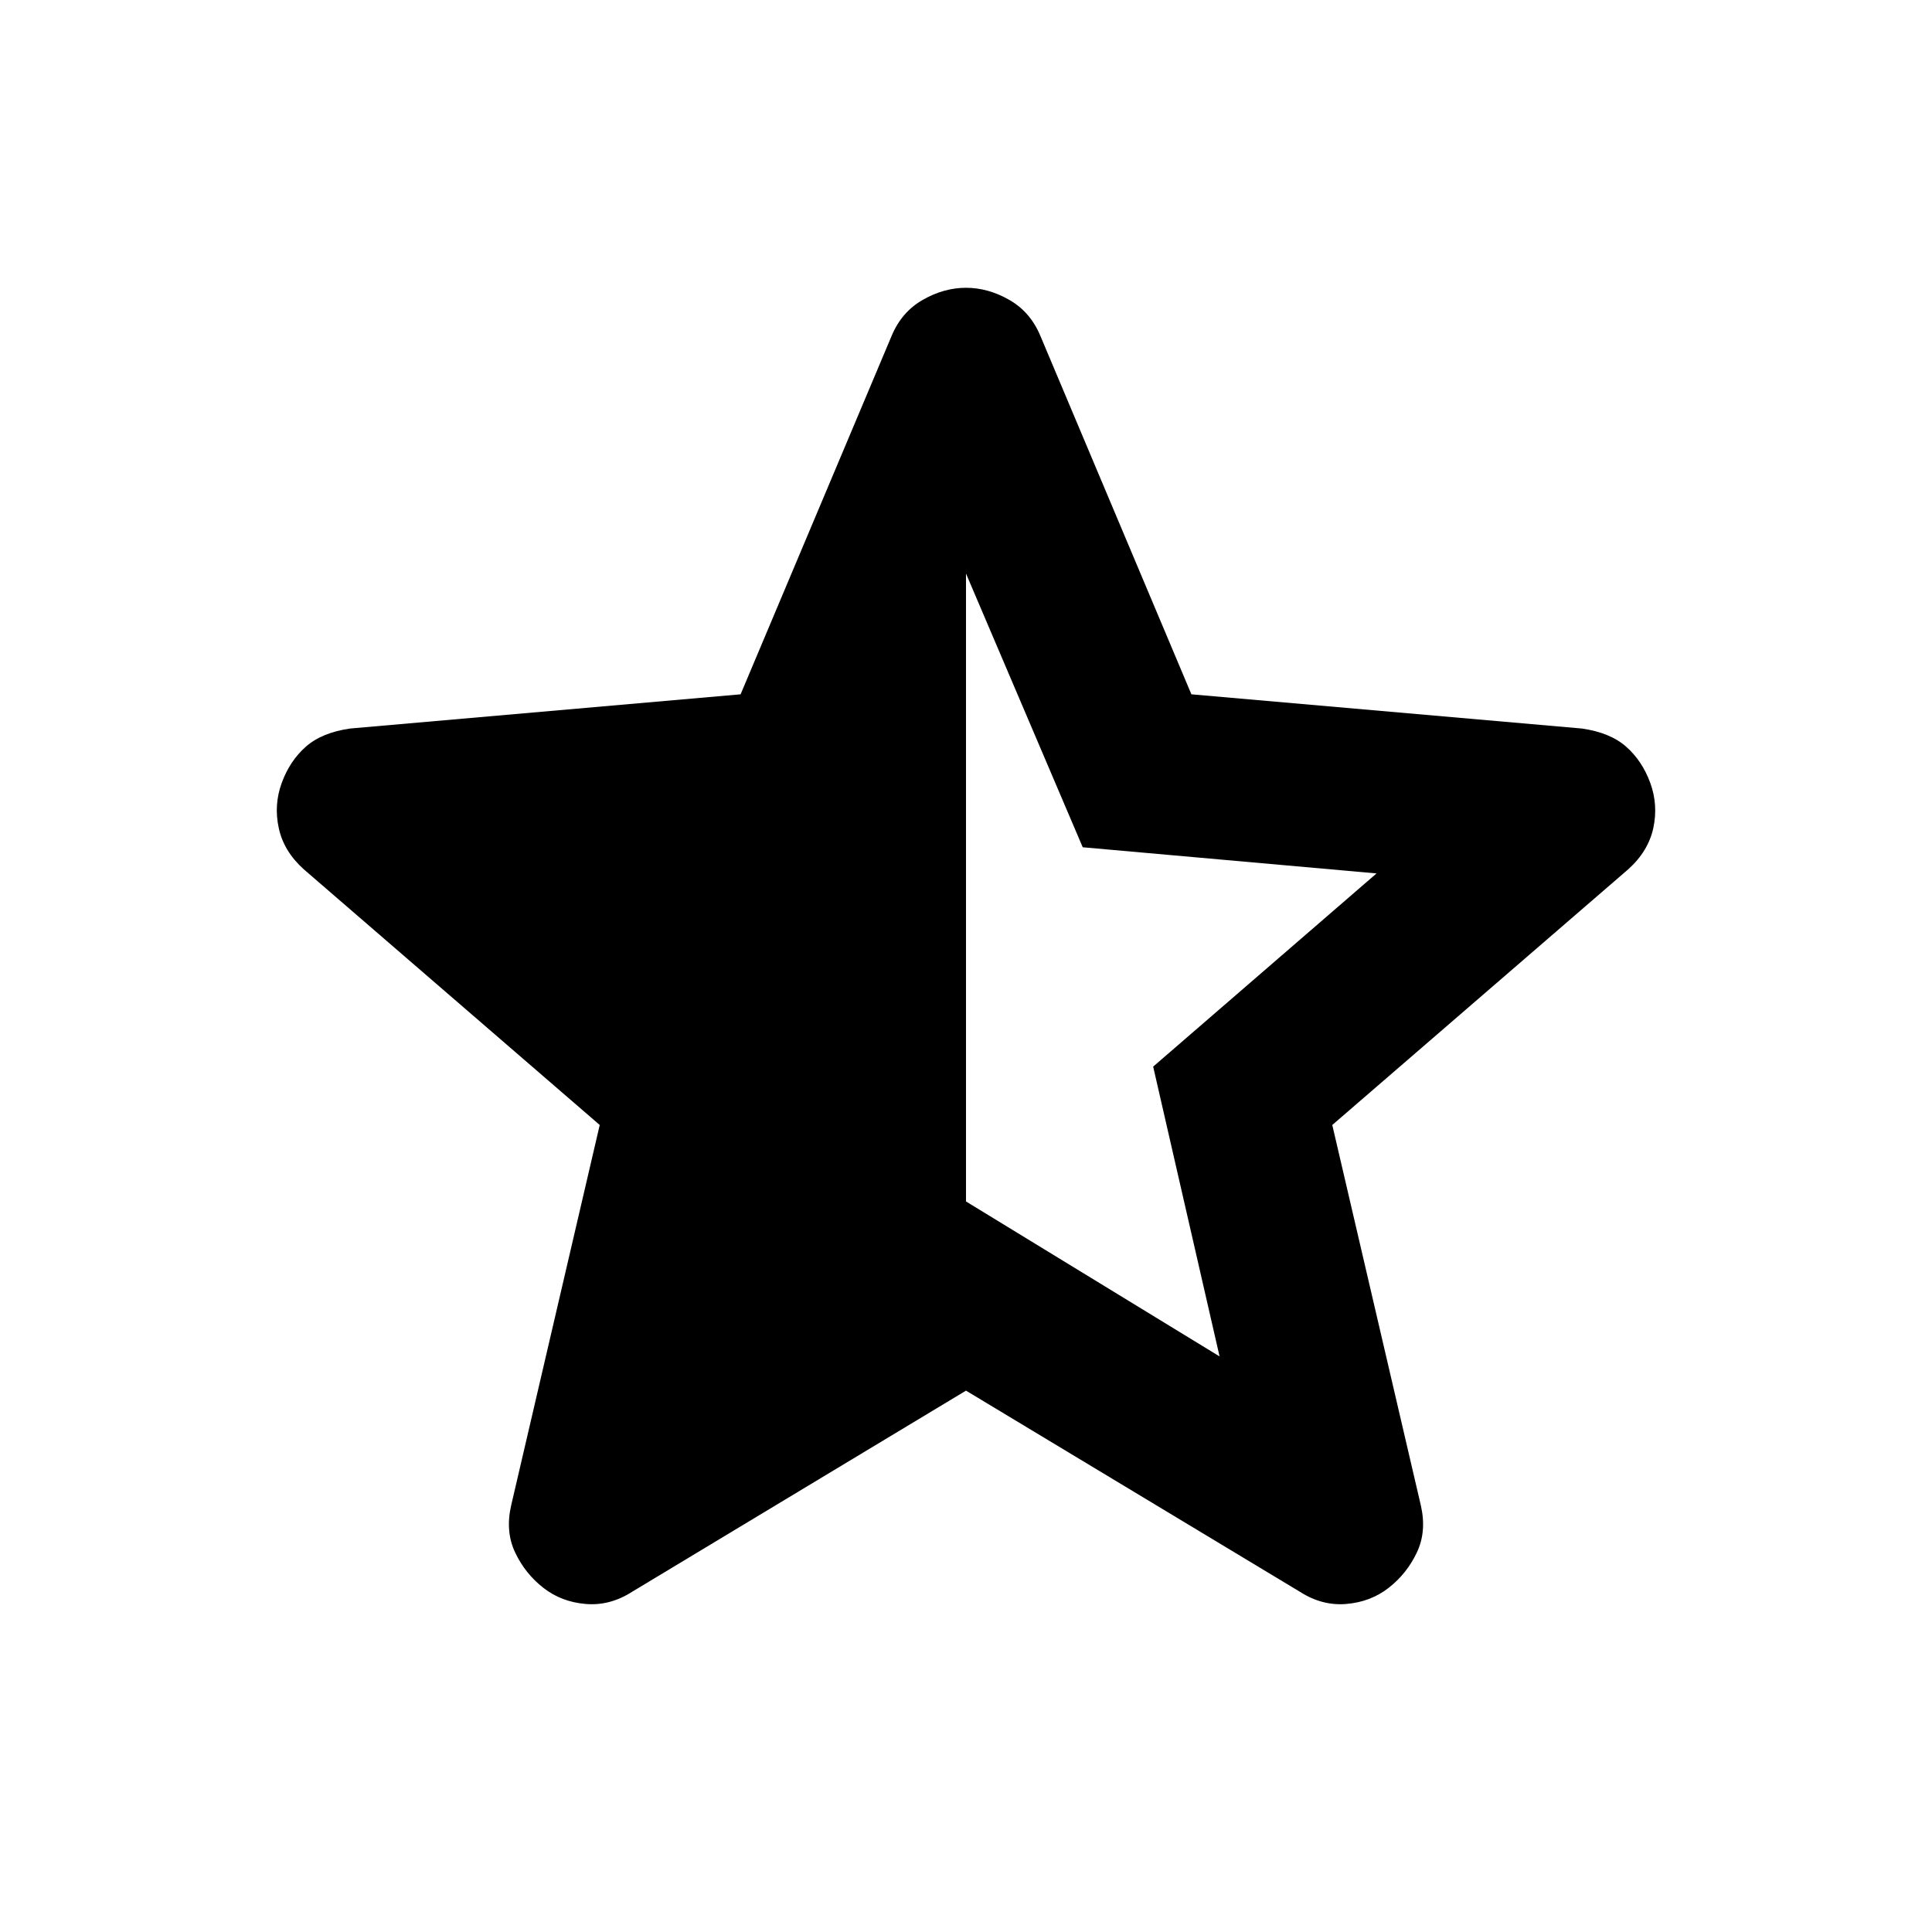
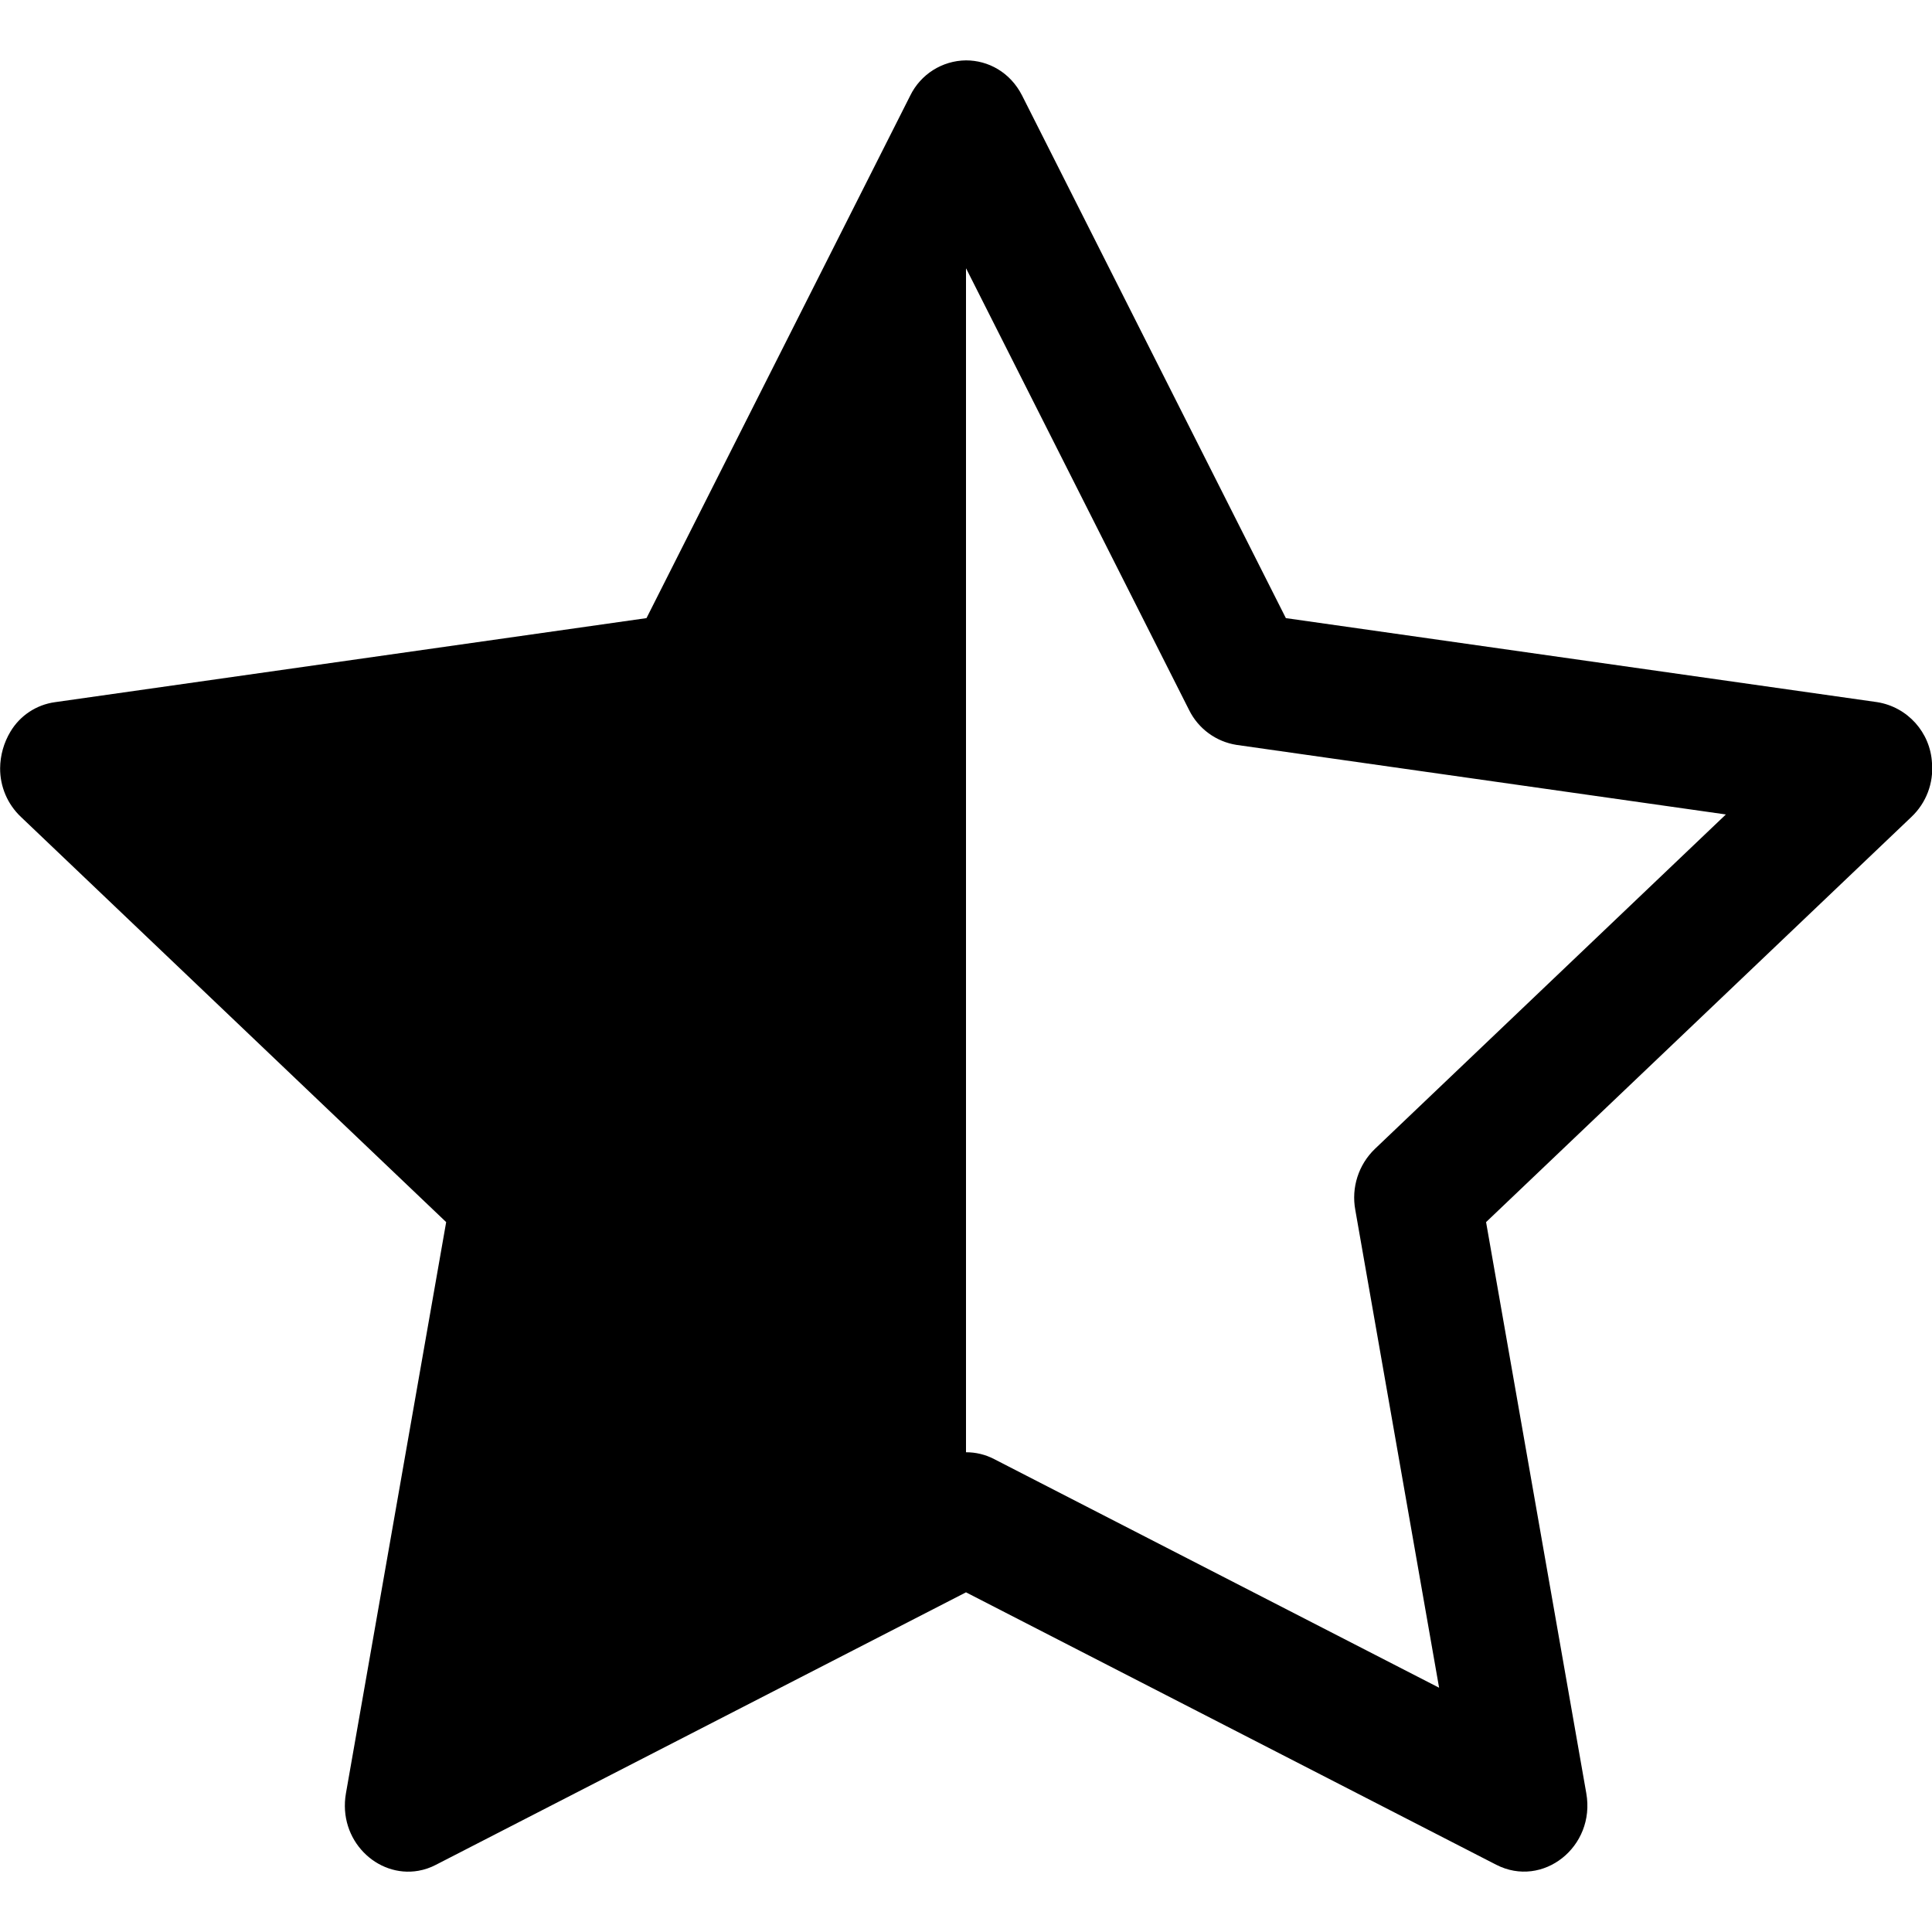
- <svg xmlns="http://www.w3.org/2000/svg" width="24" height="24" viewBox="0 0 24 24" fill="none">
-   <path d="M12 7.125V14.925L15.15 16.85L14.325 13.25L17.1 10.85L13.45 10.525L12 7.125ZM12 17.275L7.85 19.775C7.667 19.892 7.475 19.942 7.275 19.925C7.075 19.908 6.9 19.842 6.75 19.725C6.6 19.608 6.483 19.462 6.4 19.287C6.317 19.113 6.3 18.917 6.35 18.7L7.45 13.975L3.775 10.8C3.608 10.65 3.504 10.479 3.463 10.287C3.421 10.096 3.433 9.908 3.5 9.725C3.567 9.542 3.667 9.392 3.8 9.275C3.933 9.158 4.117 9.083 4.35 9.05L9.2 8.625L11.075 4.175C11.158 3.975 11.287 3.825 11.463 3.725C11.637 3.625 11.817 3.575 12 3.575C12.183 3.575 12.363 3.625 12.537 3.725C12.713 3.825 12.842 3.975 12.925 4.175L14.8 8.625L19.65 9.05C19.883 9.083 20.067 9.158 20.2 9.275C20.333 9.392 20.433 9.542 20.5 9.725C20.567 9.908 20.579 10.096 20.538 10.287C20.496 10.479 20.392 10.65 20.225 10.8L16.55 13.975L17.65 18.7C17.7 18.917 17.683 19.113 17.6 19.287C17.517 19.462 17.4 19.608 17.25 19.725C17.1 19.842 16.925 19.908 16.725 19.925C16.525 19.942 16.333 19.892 16.15 19.775L12 17.275Z" fill="black" />
+ <svg xmlns="http://www.w3.org/2000/svg" width="16" height="16" fill="currentColor" class="bi bi-star-half" viewBox="0 0 16 16">
+   <path d="M5.354 5.119 7.538.792A.52.52 0 0 1 8 .5c.183 0 .366.097.465.292l2.184 4.327 4.898.696A.54.54 0 0 1 16 6.32a.55.55 0 0 1-.17.445l-3.523 3.356.83 4.73c.078.443-.36.79-.746.592L8 13.187l-4.389 2.256a.5.5 0 0 1-.146.05c-.342.06-.668-.254-.6-.642l.83-4.73L.173 6.765a.55.55 0 0 1-.172-.403.6.6 0 0 1 .085-.302.51.51 0 0 1 .37-.245zM8 12.027a.5.5 0 0 1 .232.056l3.686 1.894-.694-3.957a.56.56 0 0 1 .162-.505l2.907-2.77-4.052-.576a.53.53 0 0 1-.393-.288L8.001 2.223 8 2.226z" />
</svg>
